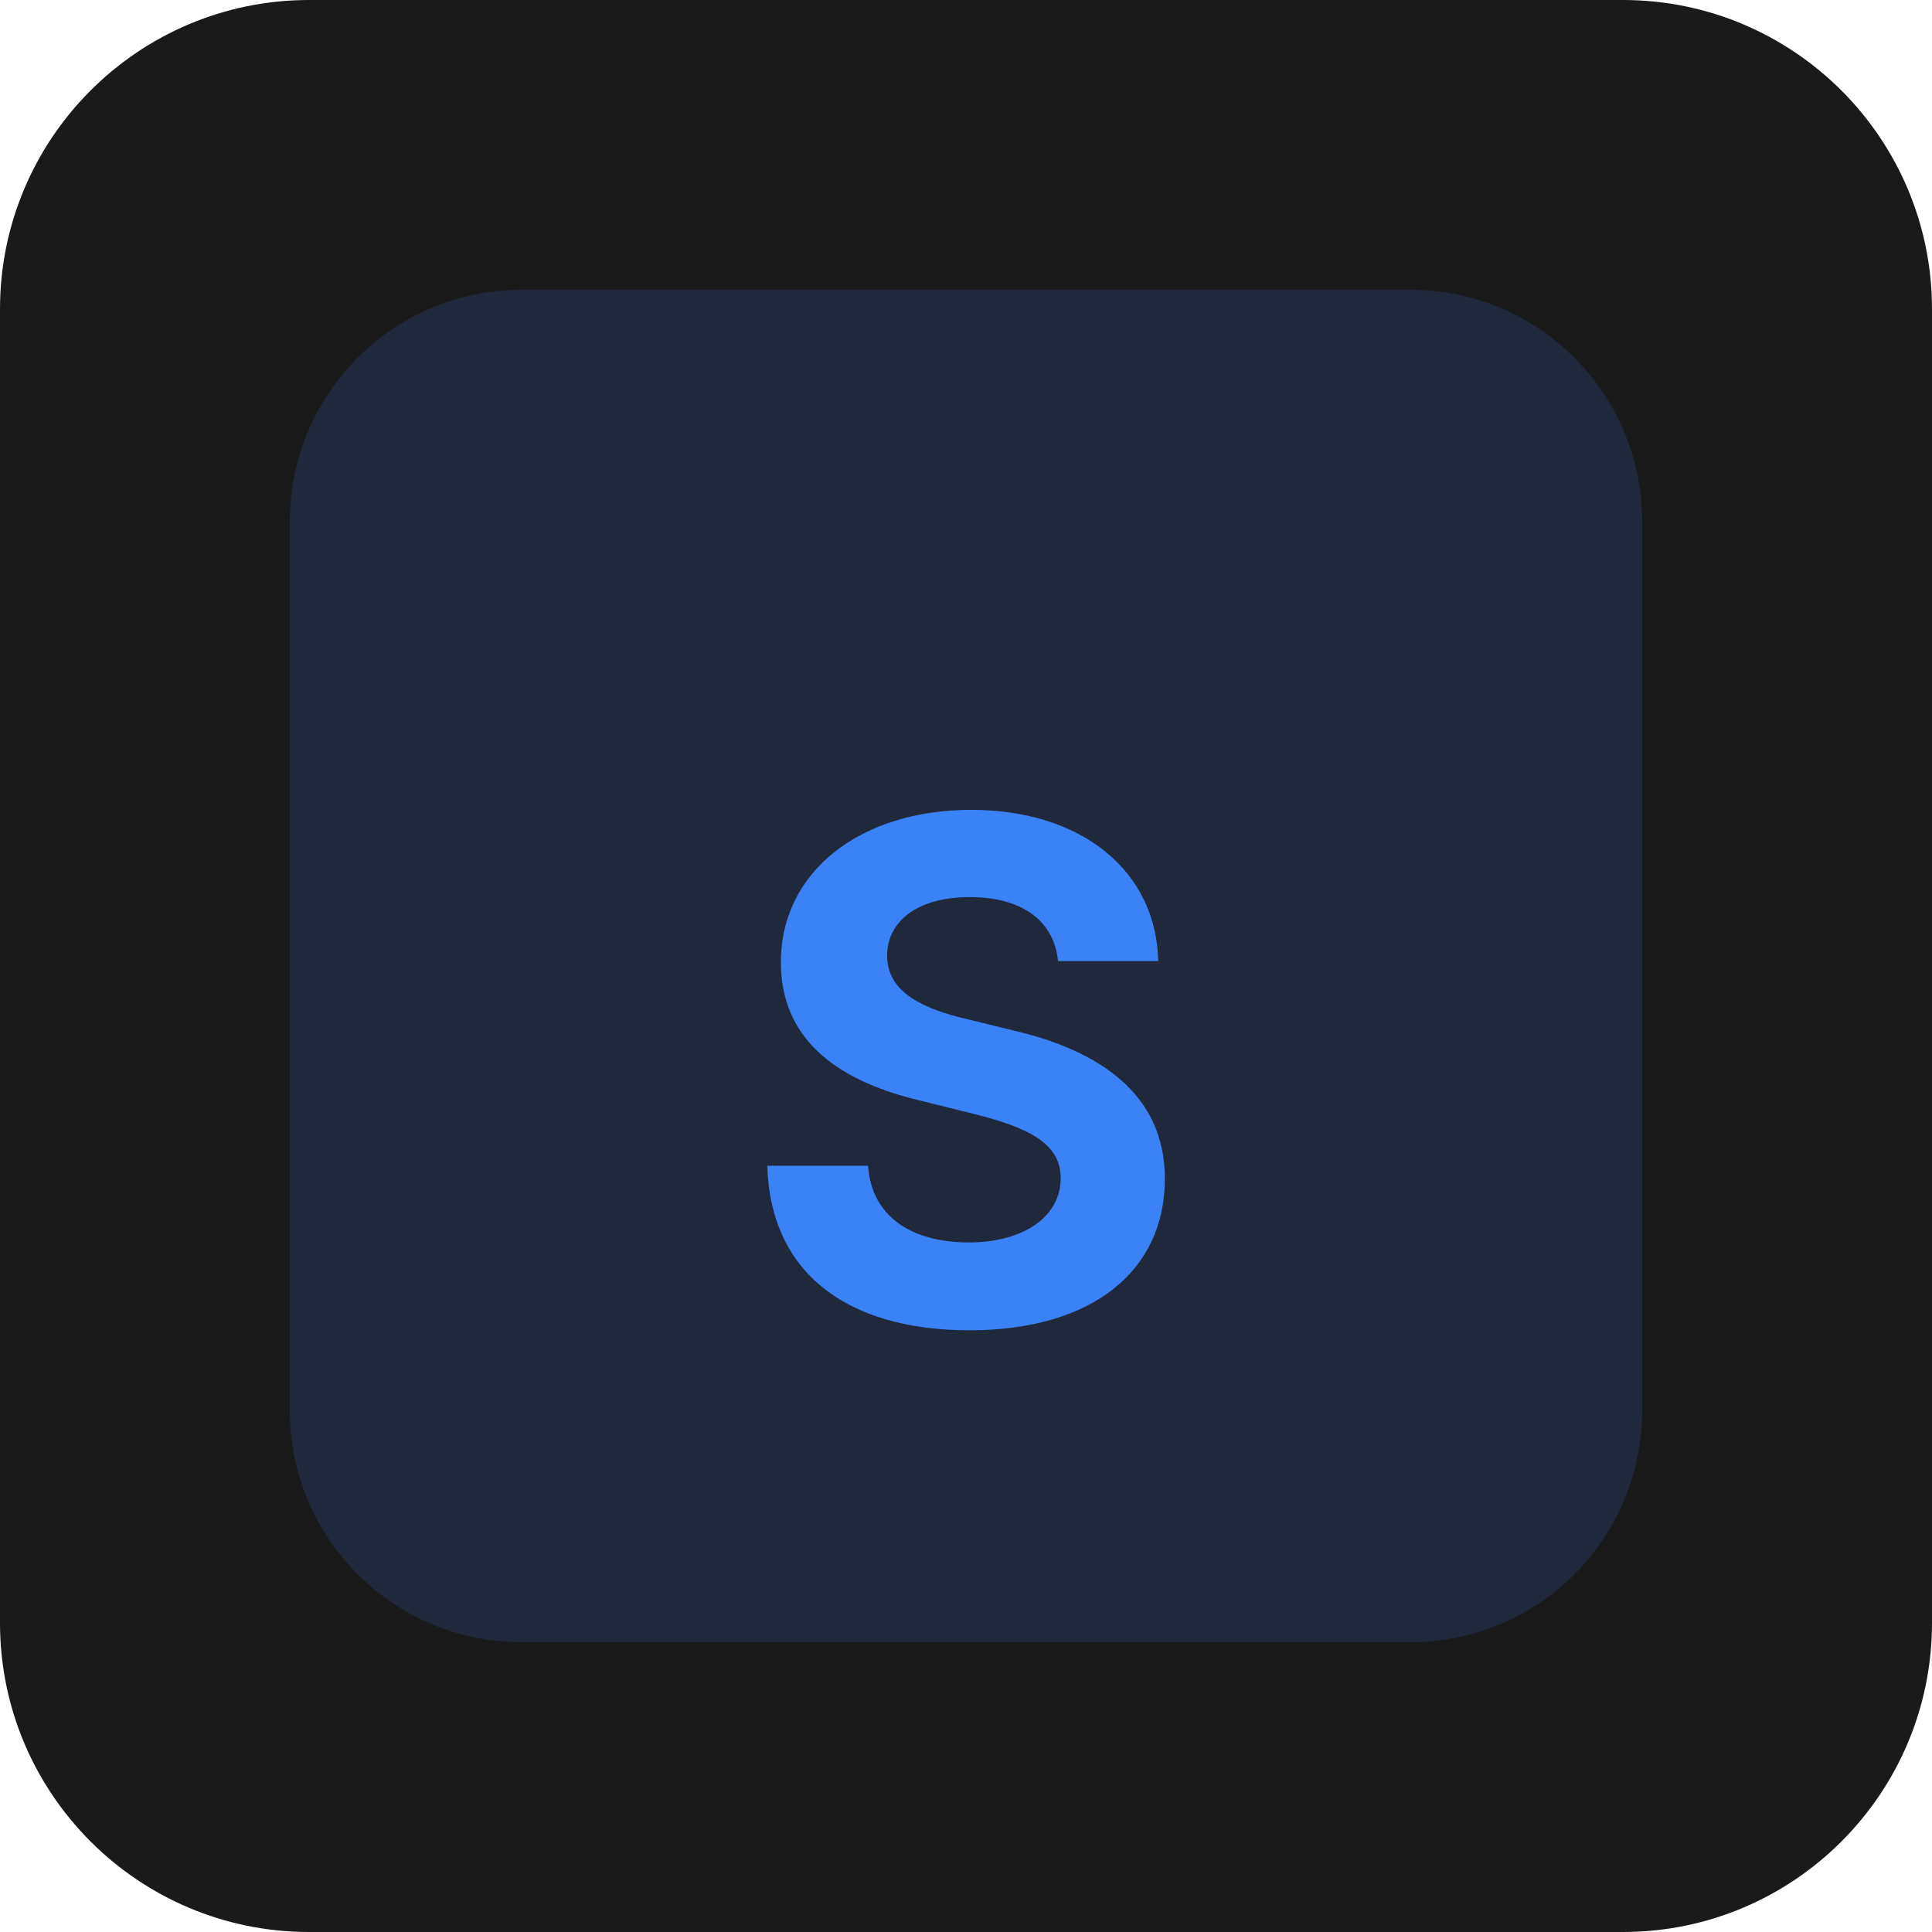
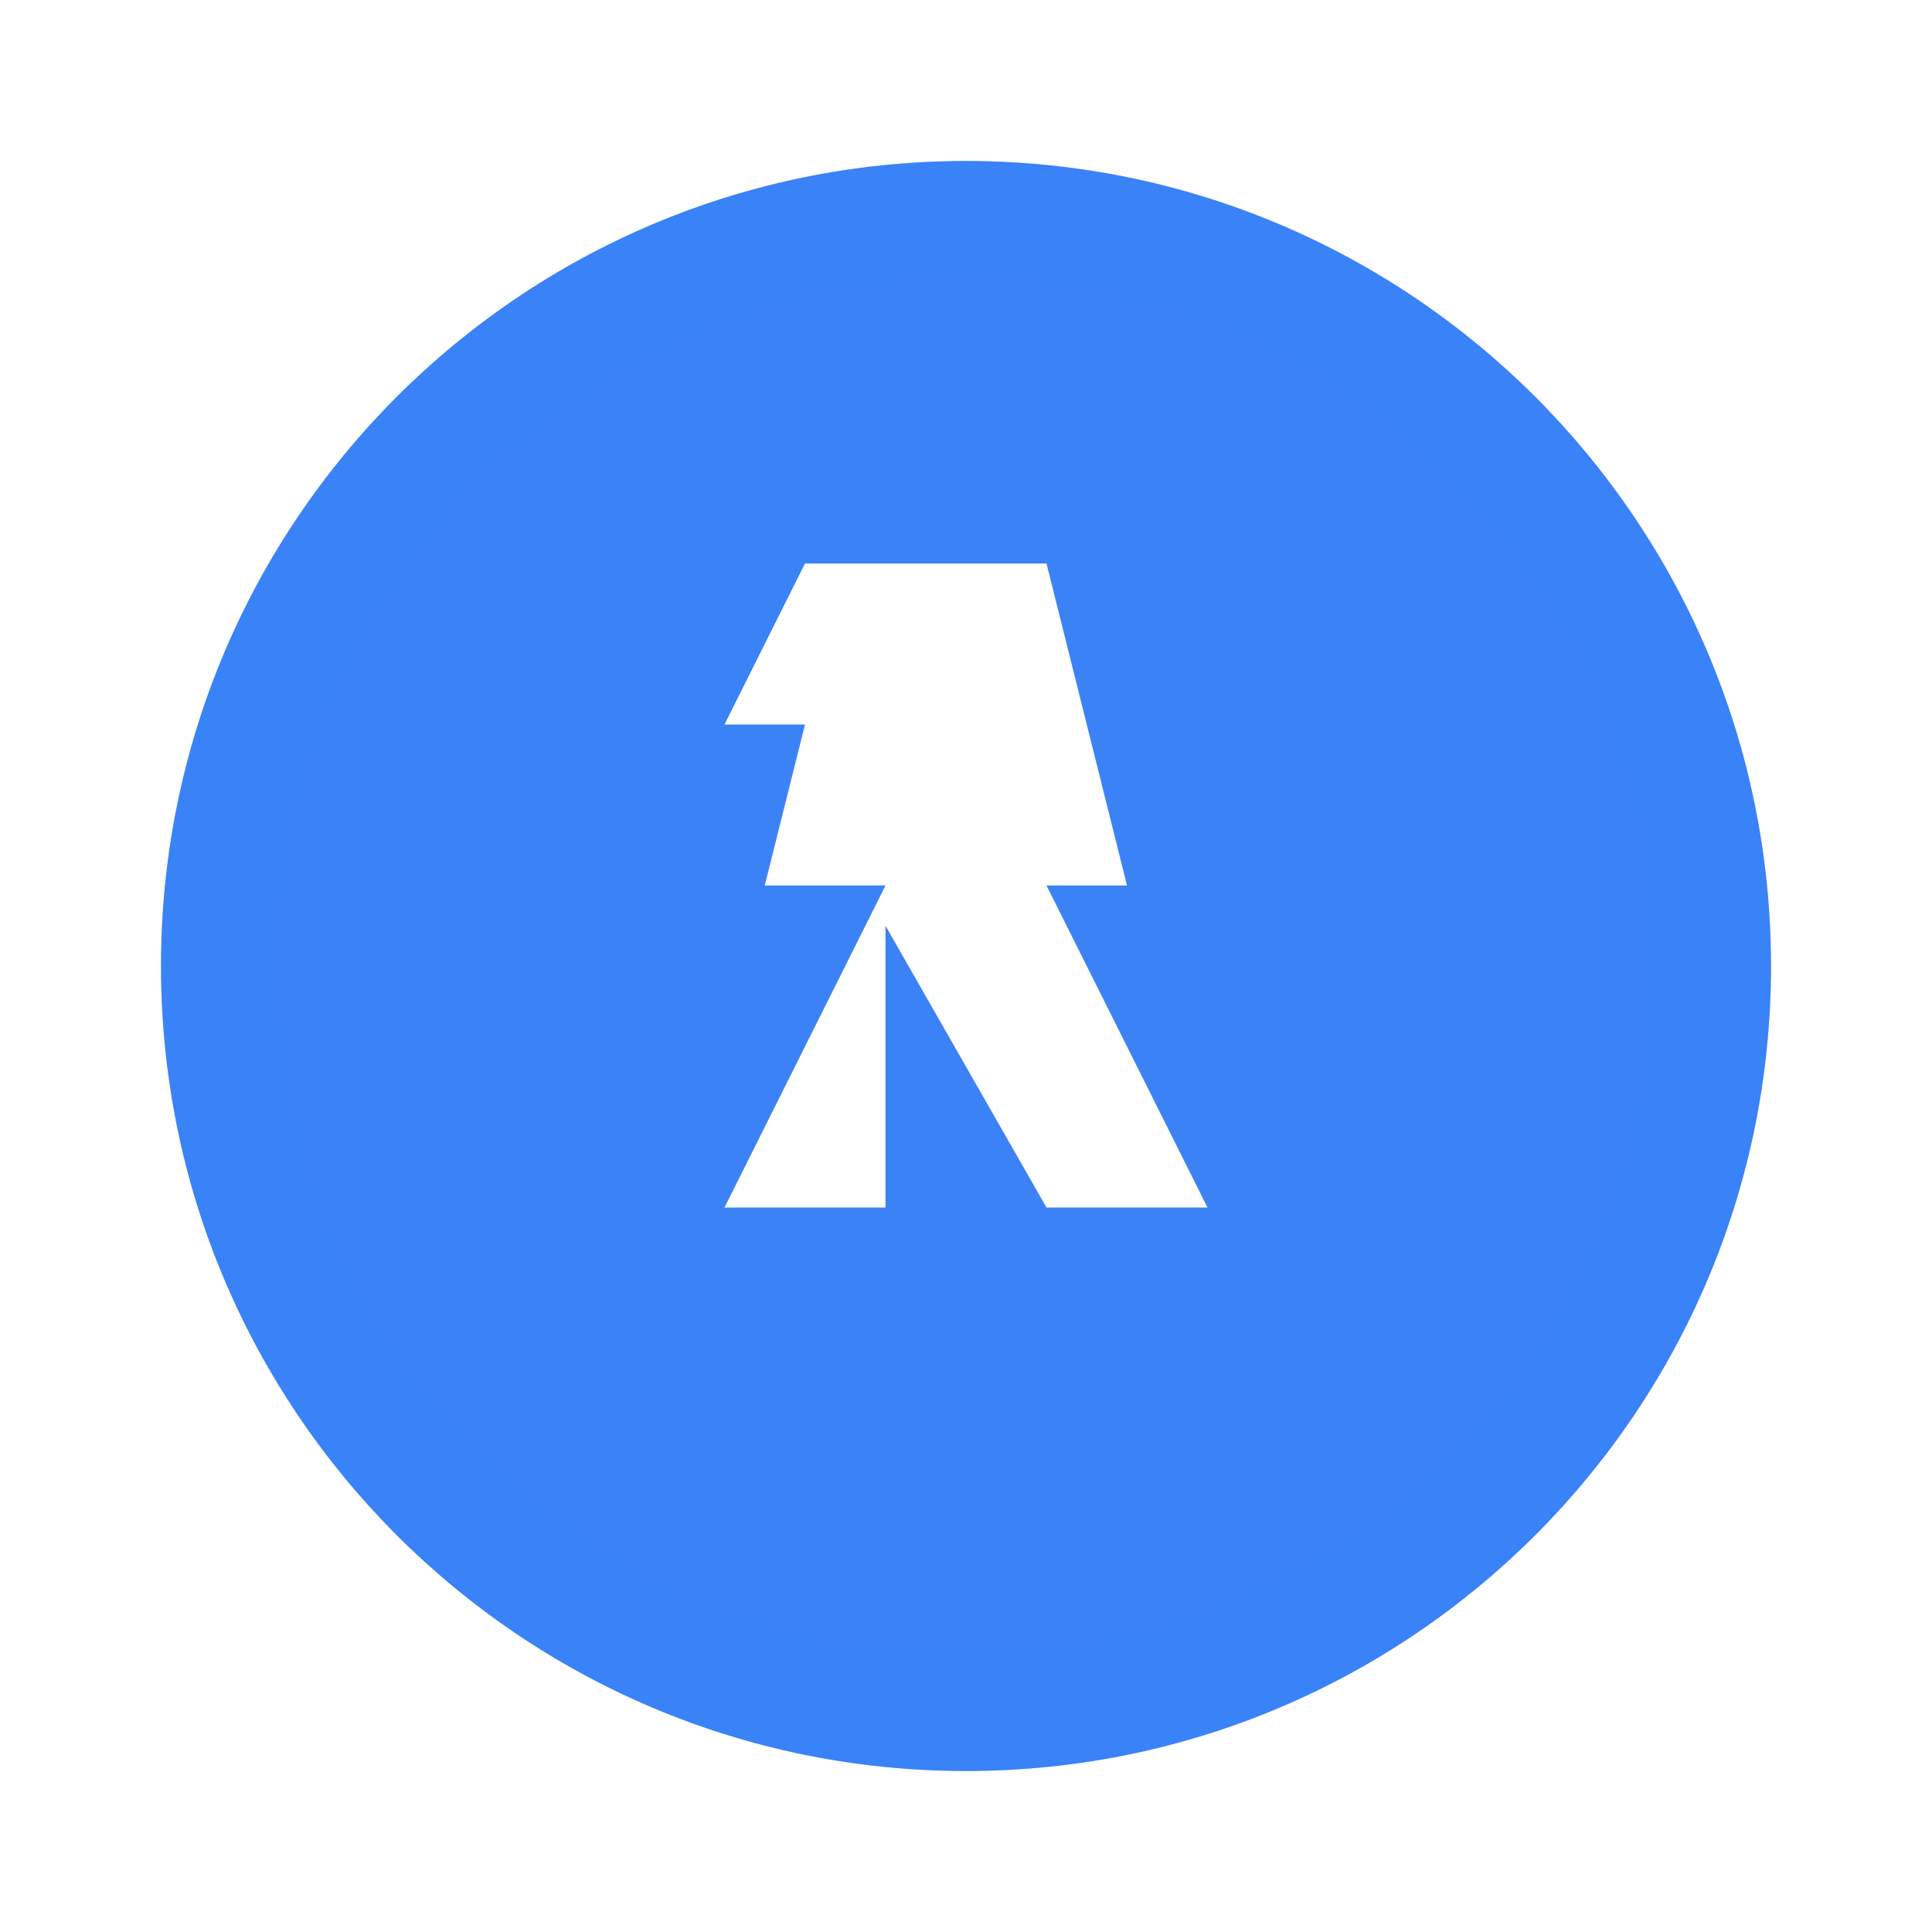
- <svg xmlns="http://www.w3.org/2000/svg" viewBox="0 0 100 100">
-   <rect width="100" height="100" rx="16" fill="#1a1a1a" />
-   <rect x="15" y="15" width="70" height="70" rx="12" fill="#3B82F6" opacity="0.15" />
-   <text x="50" y="55" font-family="system-ui, -apple-system, sans-serif" font-size="36" font-weight="700" fill="#3B82F6" text-anchor="middle" dominant-baseline="middle">S</text>
+ <svg xmlns="http://www.w3.org/2000/svg" role="img" viewBox="0 0 24 24">
+   <path fill="#3B82F6" d="M12 2a10 10 0 1 0 0 20 10 10 0 0 0 0-20zm-1 5h2l1 4h-1l2 4h-2l-2-3.5V15H9l2-4H9.5l.5-2H9l1-2zm0 0" />
+   <path fill="#3B82F6" d="M12 3.5a8.5 8.5 0 1 1 0 17 8.5 8.5 0 0 1 0-17M12 2a10 10 0 1 0 0 20 10 10 0 0 0 0-20z" fill-opacity="0.3" />
</svg>
